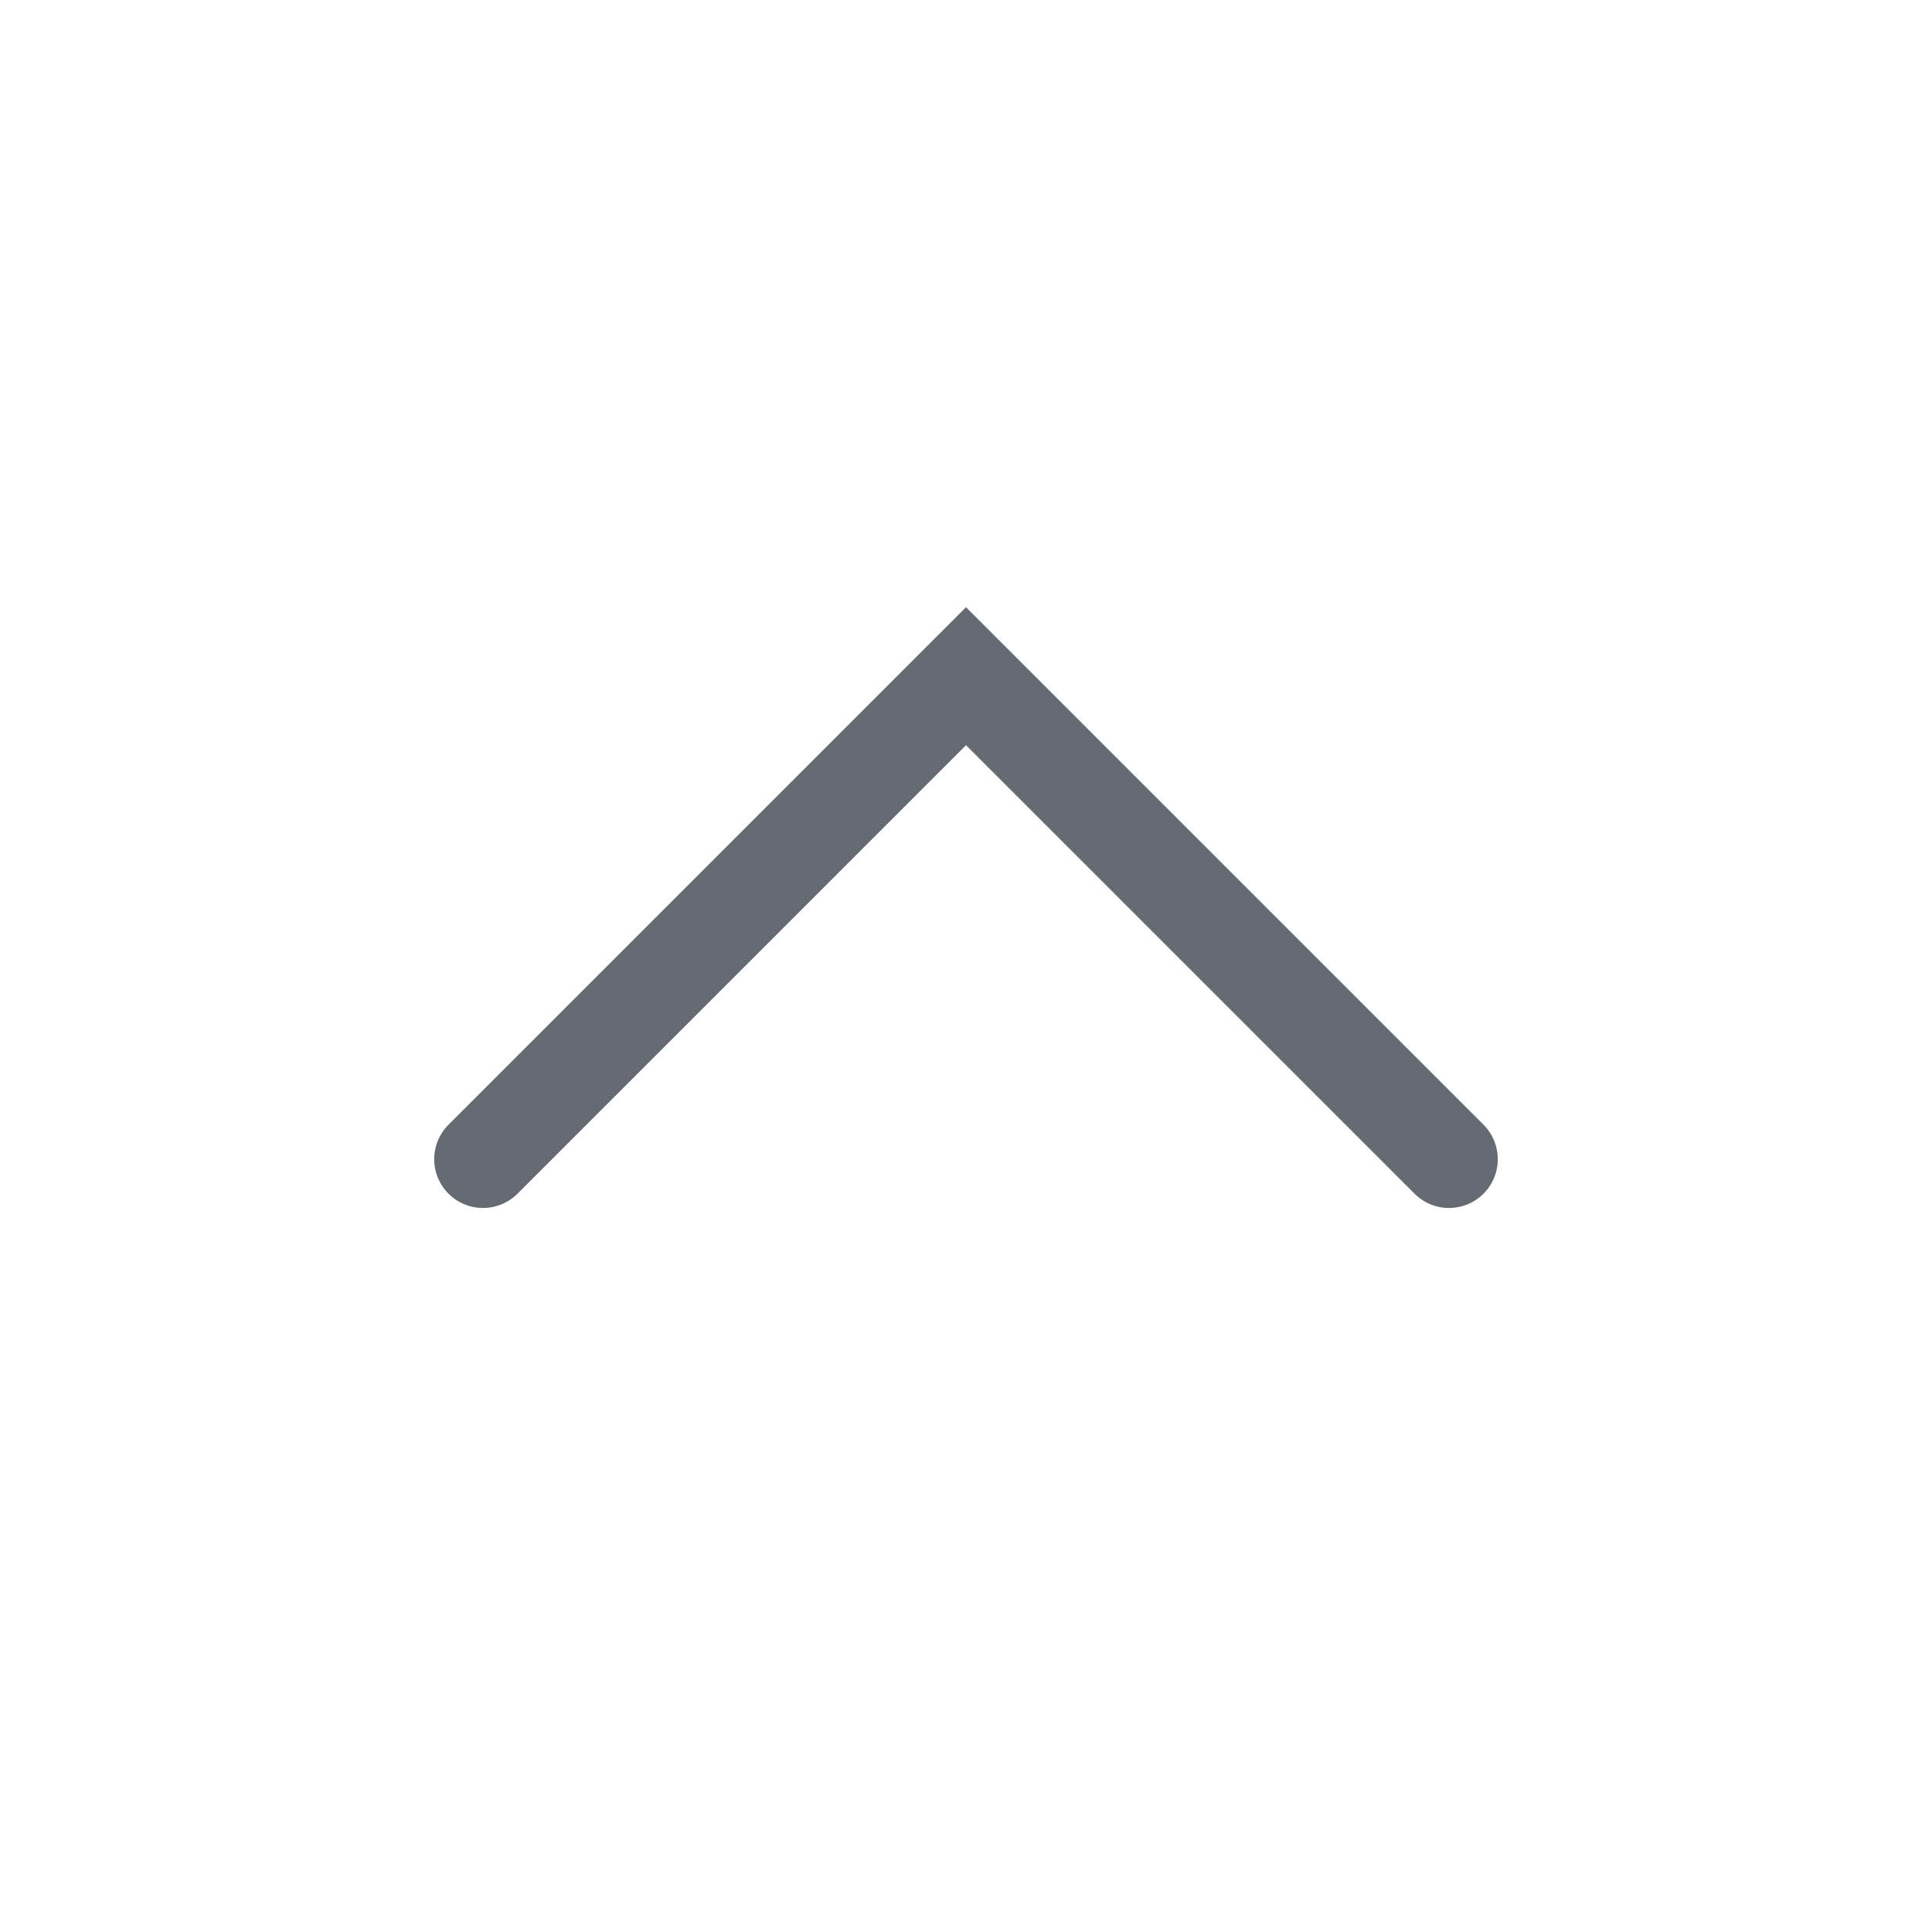
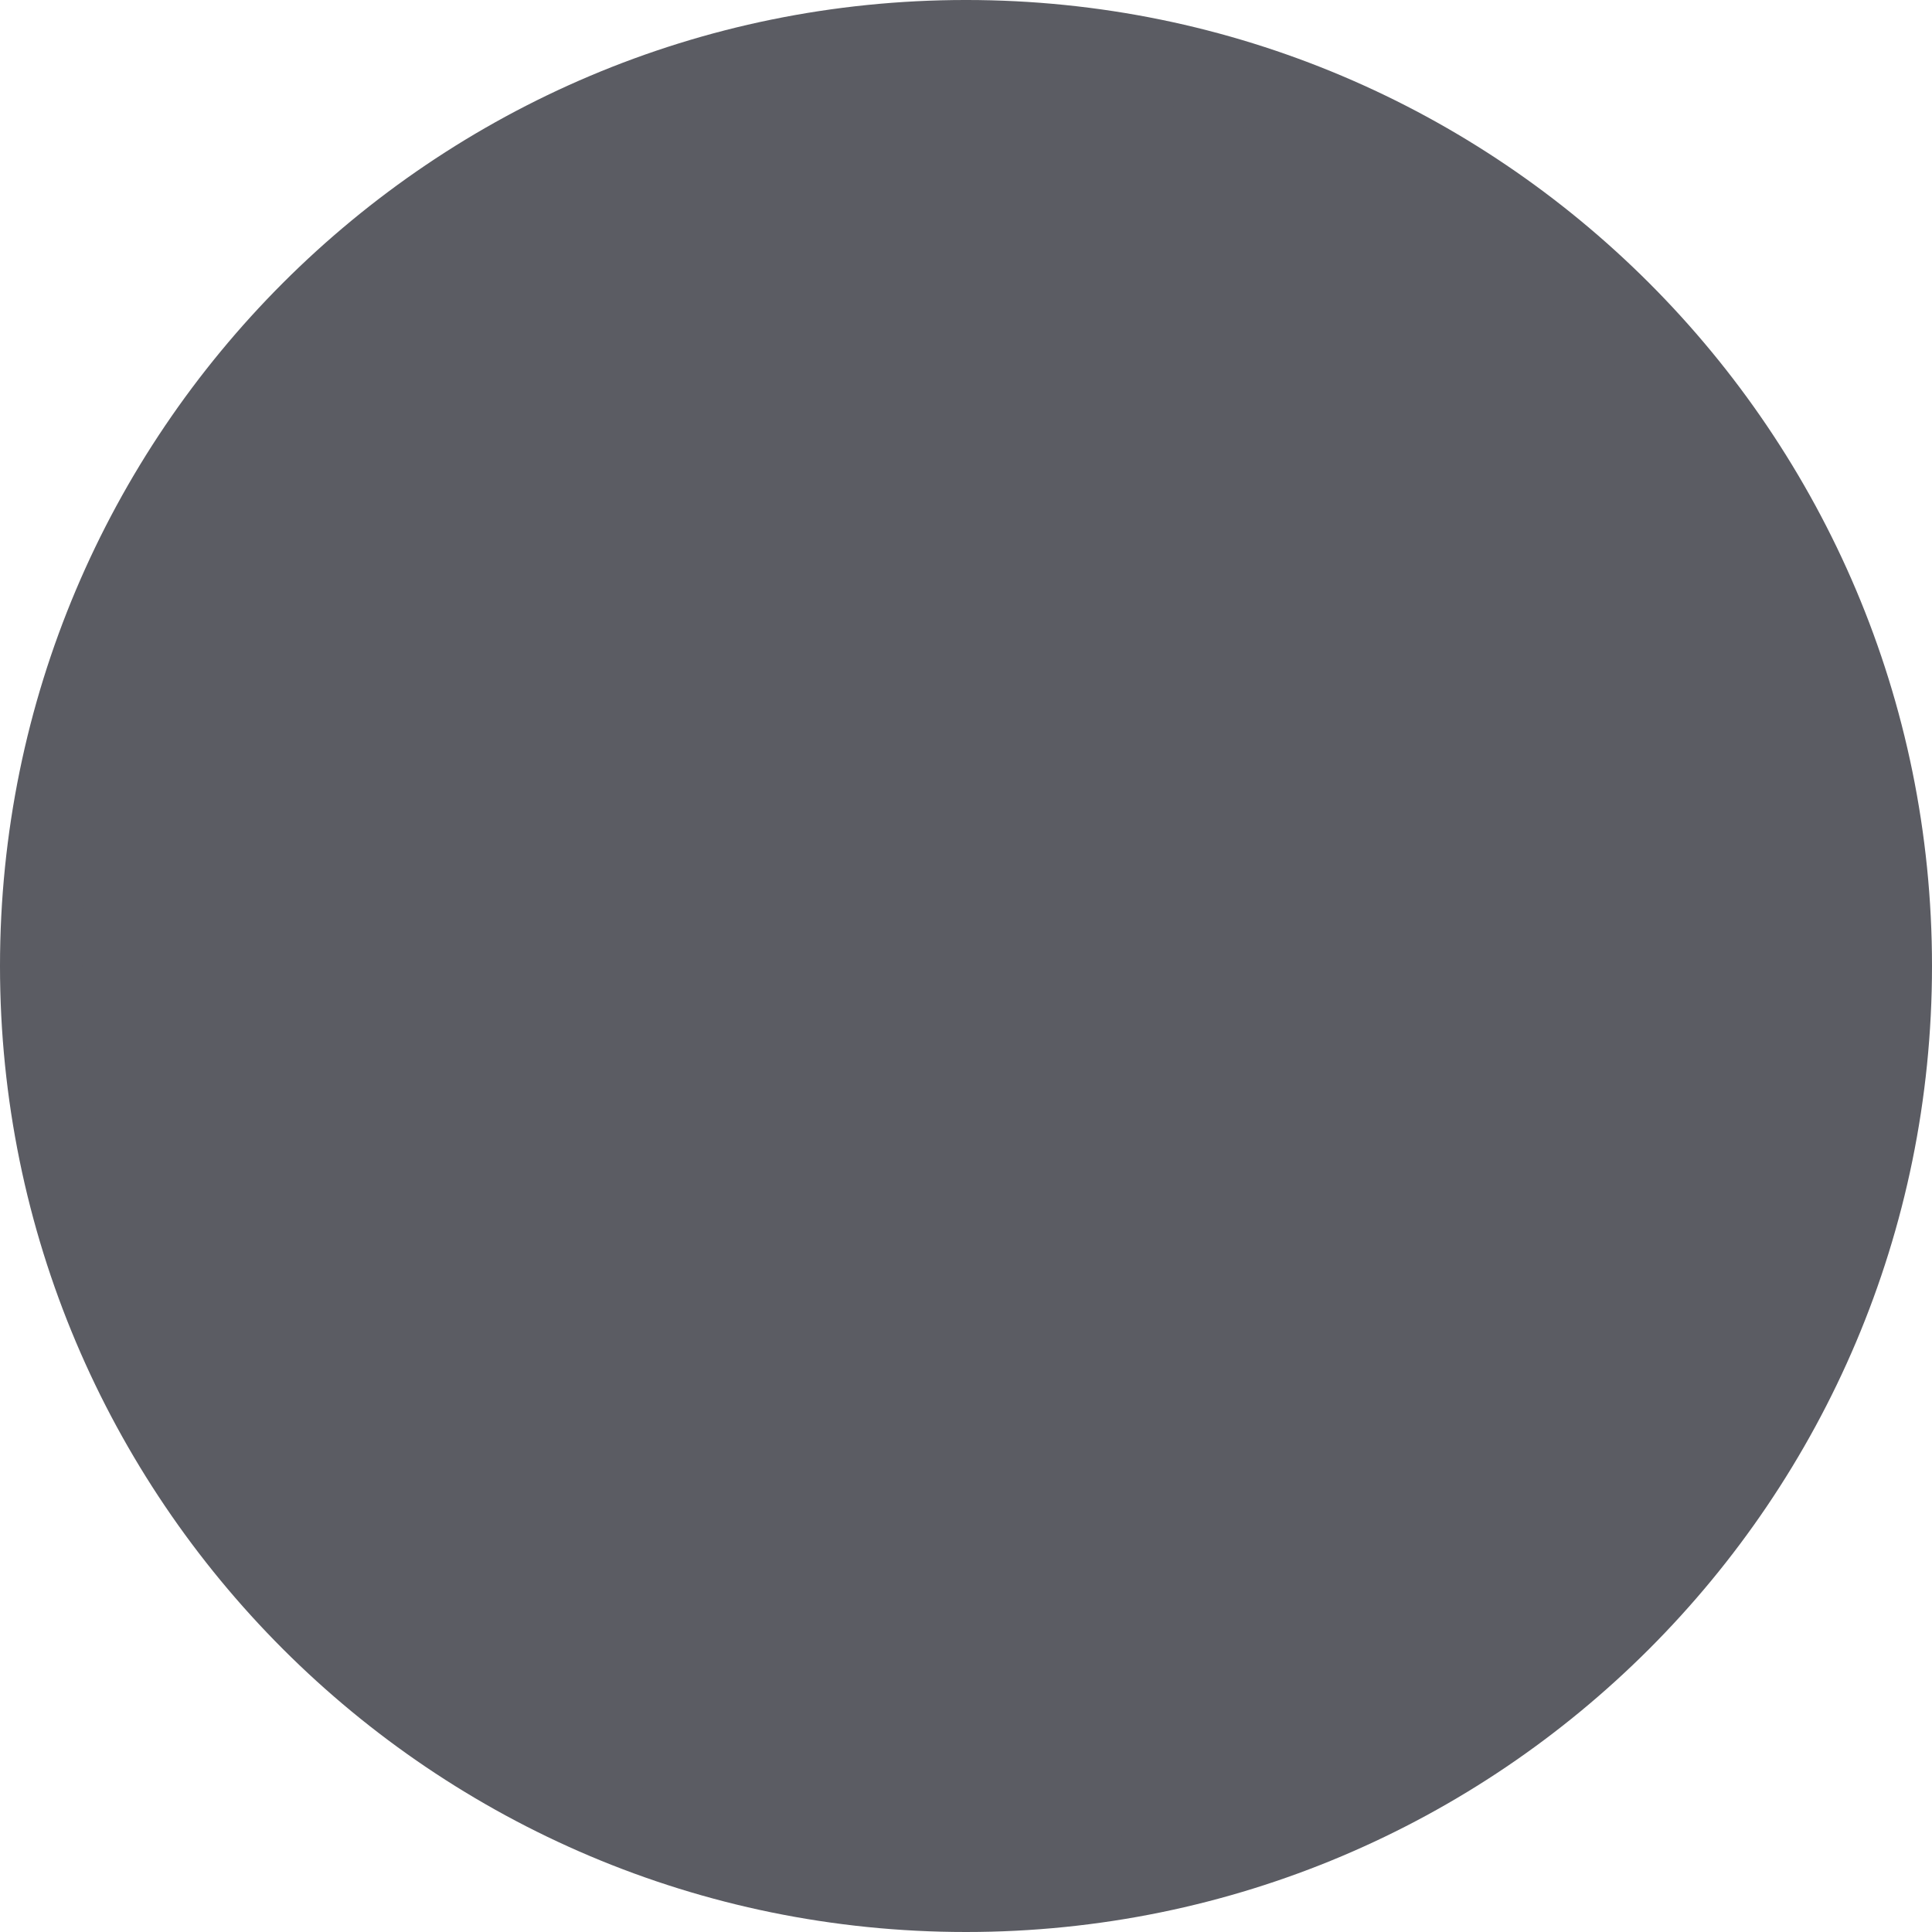
<svg xmlns="http://www.w3.org/2000/svg" viewBox="0 0 50 50" version="1.2" baseProfile="tiny">
  <defs>
</defs>
  <g fill="none" stroke="black" stroke-width="1" fill-rule="evenodd" stroke-linecap="square" stroke-linejoin="bevel">
-     <g fill="none" stroke="#666a73" stroke-opacity="1" stroke-width="1.01" stroke-linecap="round" stroke-linejoin="miter" stroke-miterlimit="2" transform="matrix(2.5,0,0,2.5,2.5,2.5)" font-family="Noto Sans" font-size="10" font-weight="400" font-style="normal">
-       <polyline fill="none" vector-effect="none" points="4,11 9,6 14,11 " />
+     <g fill="#5b5c63" fill-opacity="1" stroke="none" transform="matrix(0.0548323,0,0,-0.0548325,48.025,93.2491)" font-family="Noto Sans" font-size="10" font-weight="400" font-style="normal">
+       <path vector-effect="none" fill-rule="evenodd" d="M-419.917,788.749 C-168.11,788.749 36.019,992.875 36.019,1244.68 C36.019,1496.49 -168.11,1700.62 -419.917,1700.62 C-671.722,1700.62 -875.852,1496.49 -875.852,1244.68 C-875.852,992.875 -671.722,788.749 -419.917,788.749 " />
+     </g>
+     <g fill="#5b5c63" fill-opacity="1" stroke="none" transform="matrix(0.0548323,0,0,-0.0548325,48.025,93.2491)" font-family="Noto Sans" font-size="10" font-weight="400" font-style="normal">
+       <path vector-effect="none" fill-rule="evenodd" d="M-419.917,827.525 C-189.527,827.525 -2.757,1014.29 -2.757,1244.68 C-2.757,1475.07 -189.527,1661.84 -419.917,1661.84 C-650.305,1661.84 -837.076,1475.07 -837.076,1244.68 C-837.076,1014.29 -650.305,827.525 -419.917,827.525 " />
    </g>
    <g fill="none" stroke="#000000" stroke-opacity="1" stroke-width="1" stroke-linecap="square" stroke-linejoin="bevel" transform="matrix(1,0,0,1,0,0)" font-family="Noto Sans" font-size="10" font-weight="400" font-style="normal">
</g>
  </g>
</svg>
